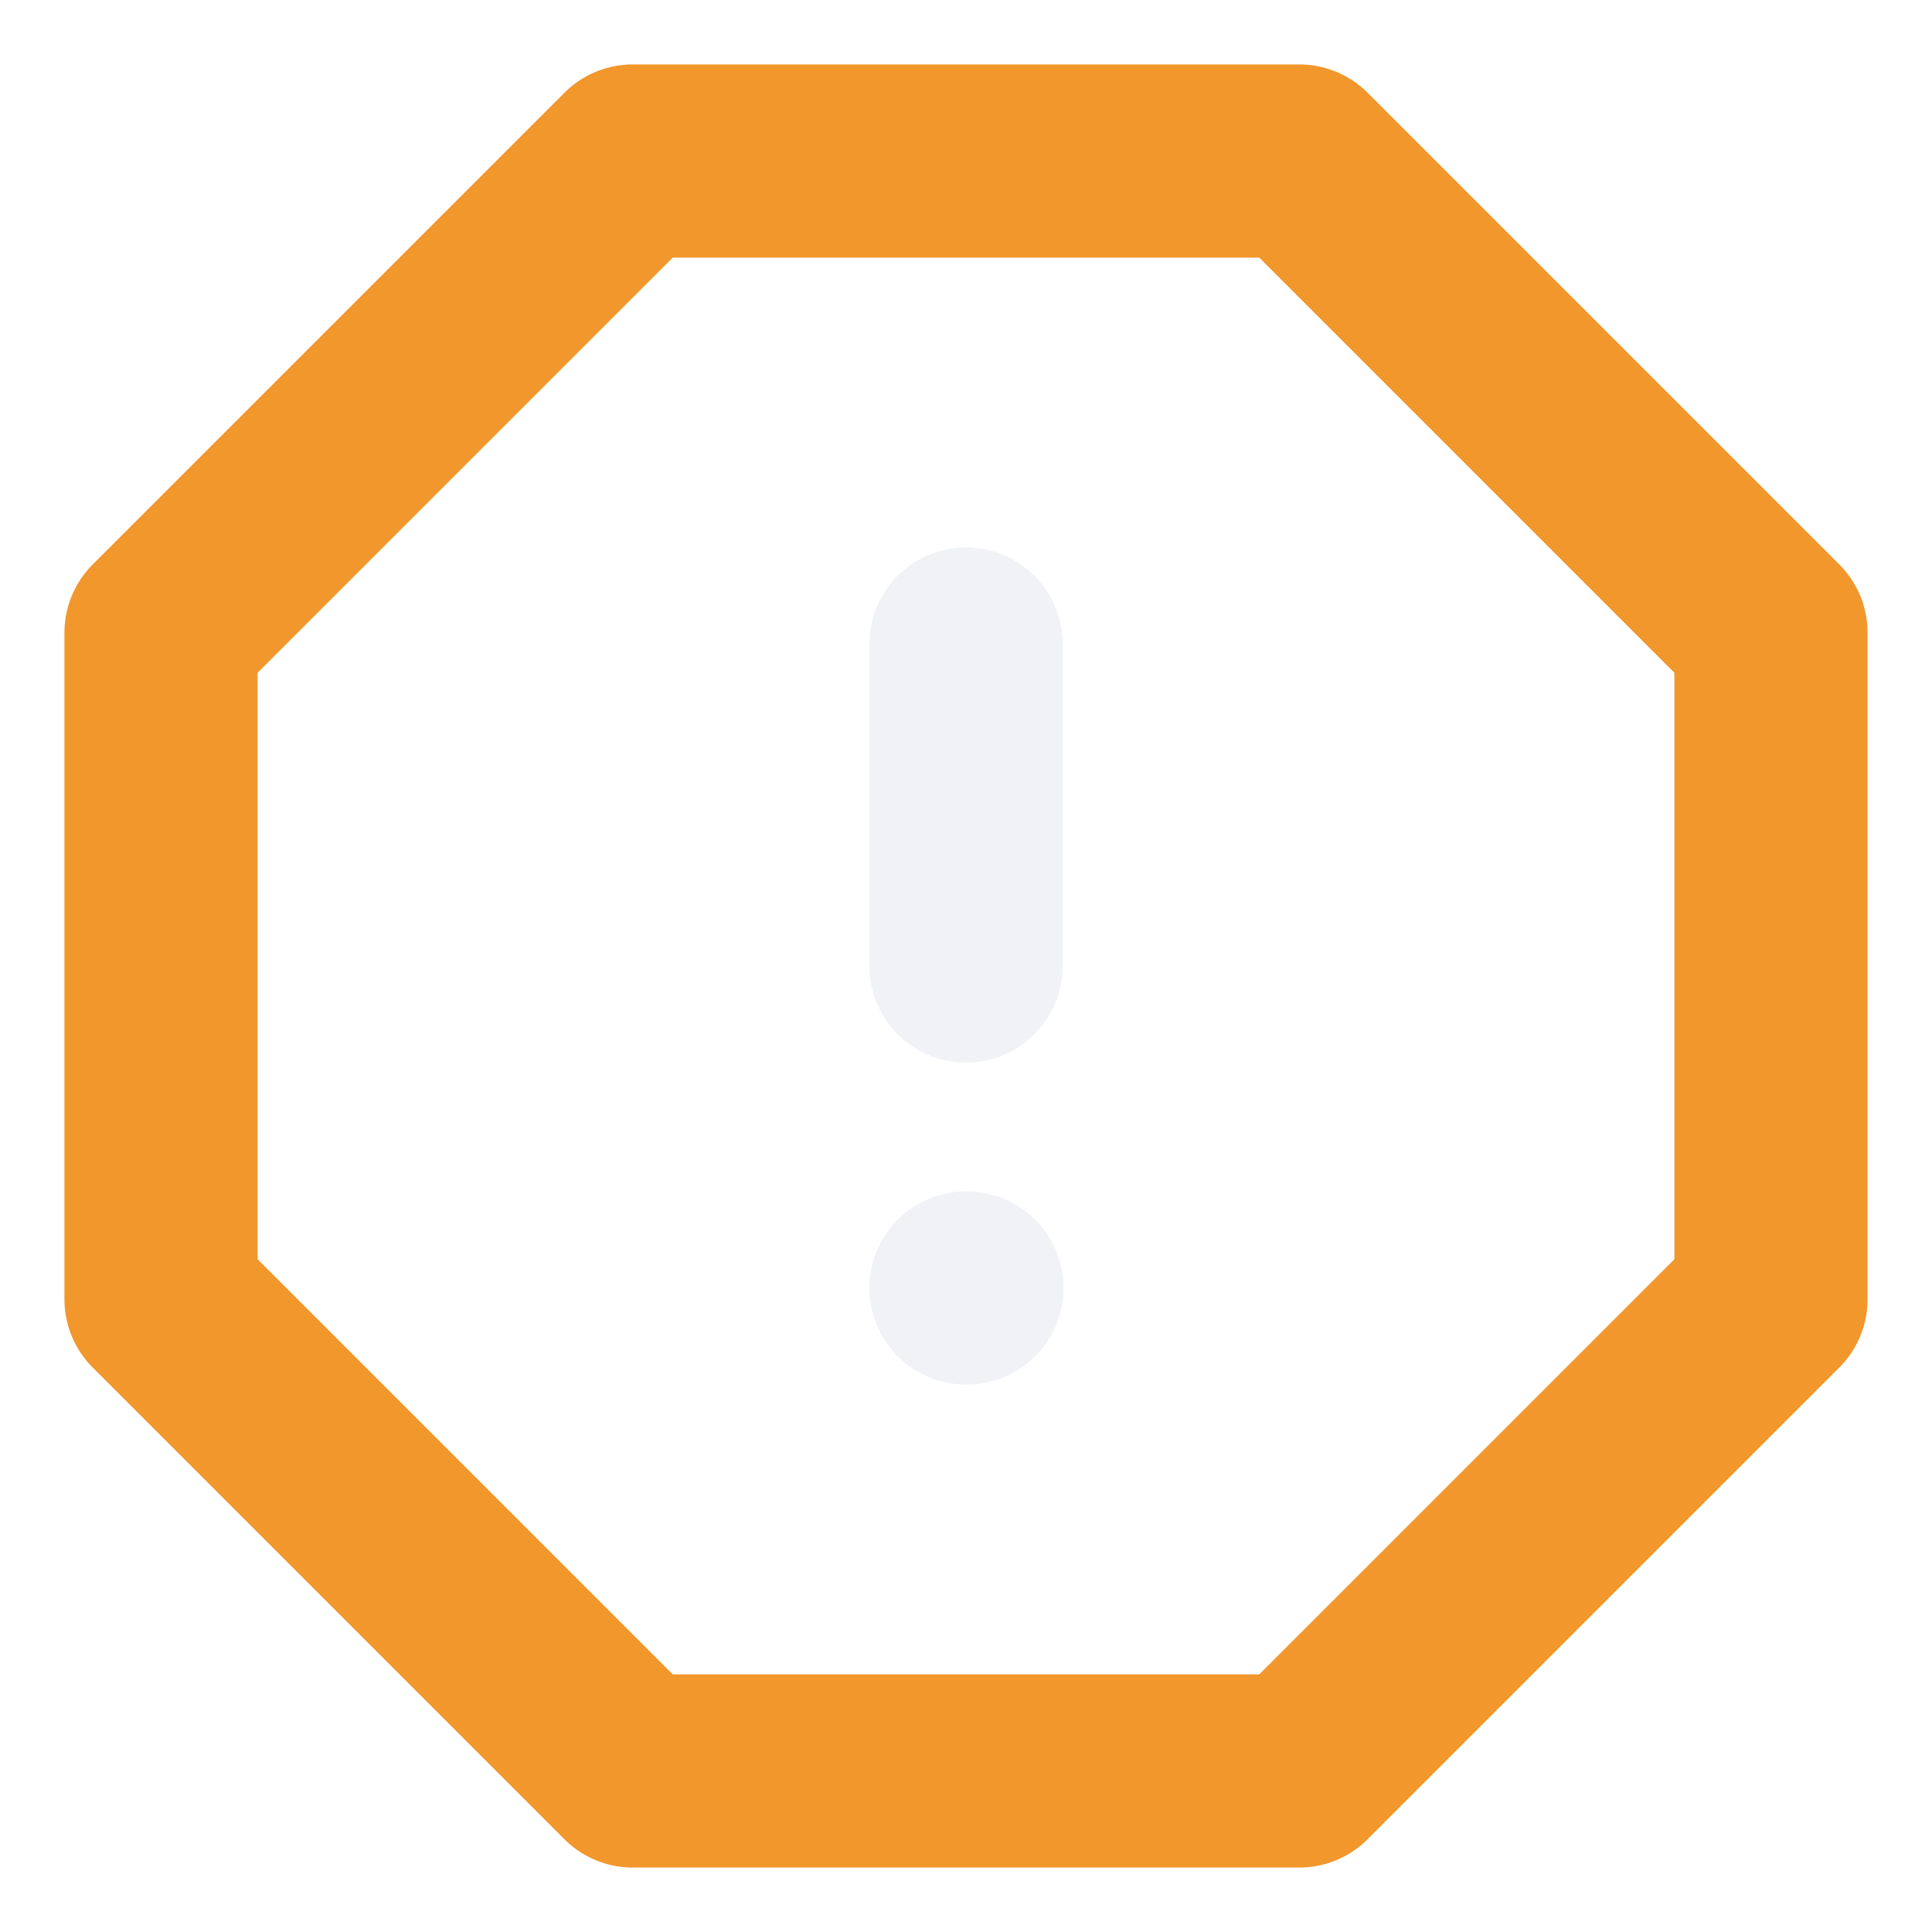
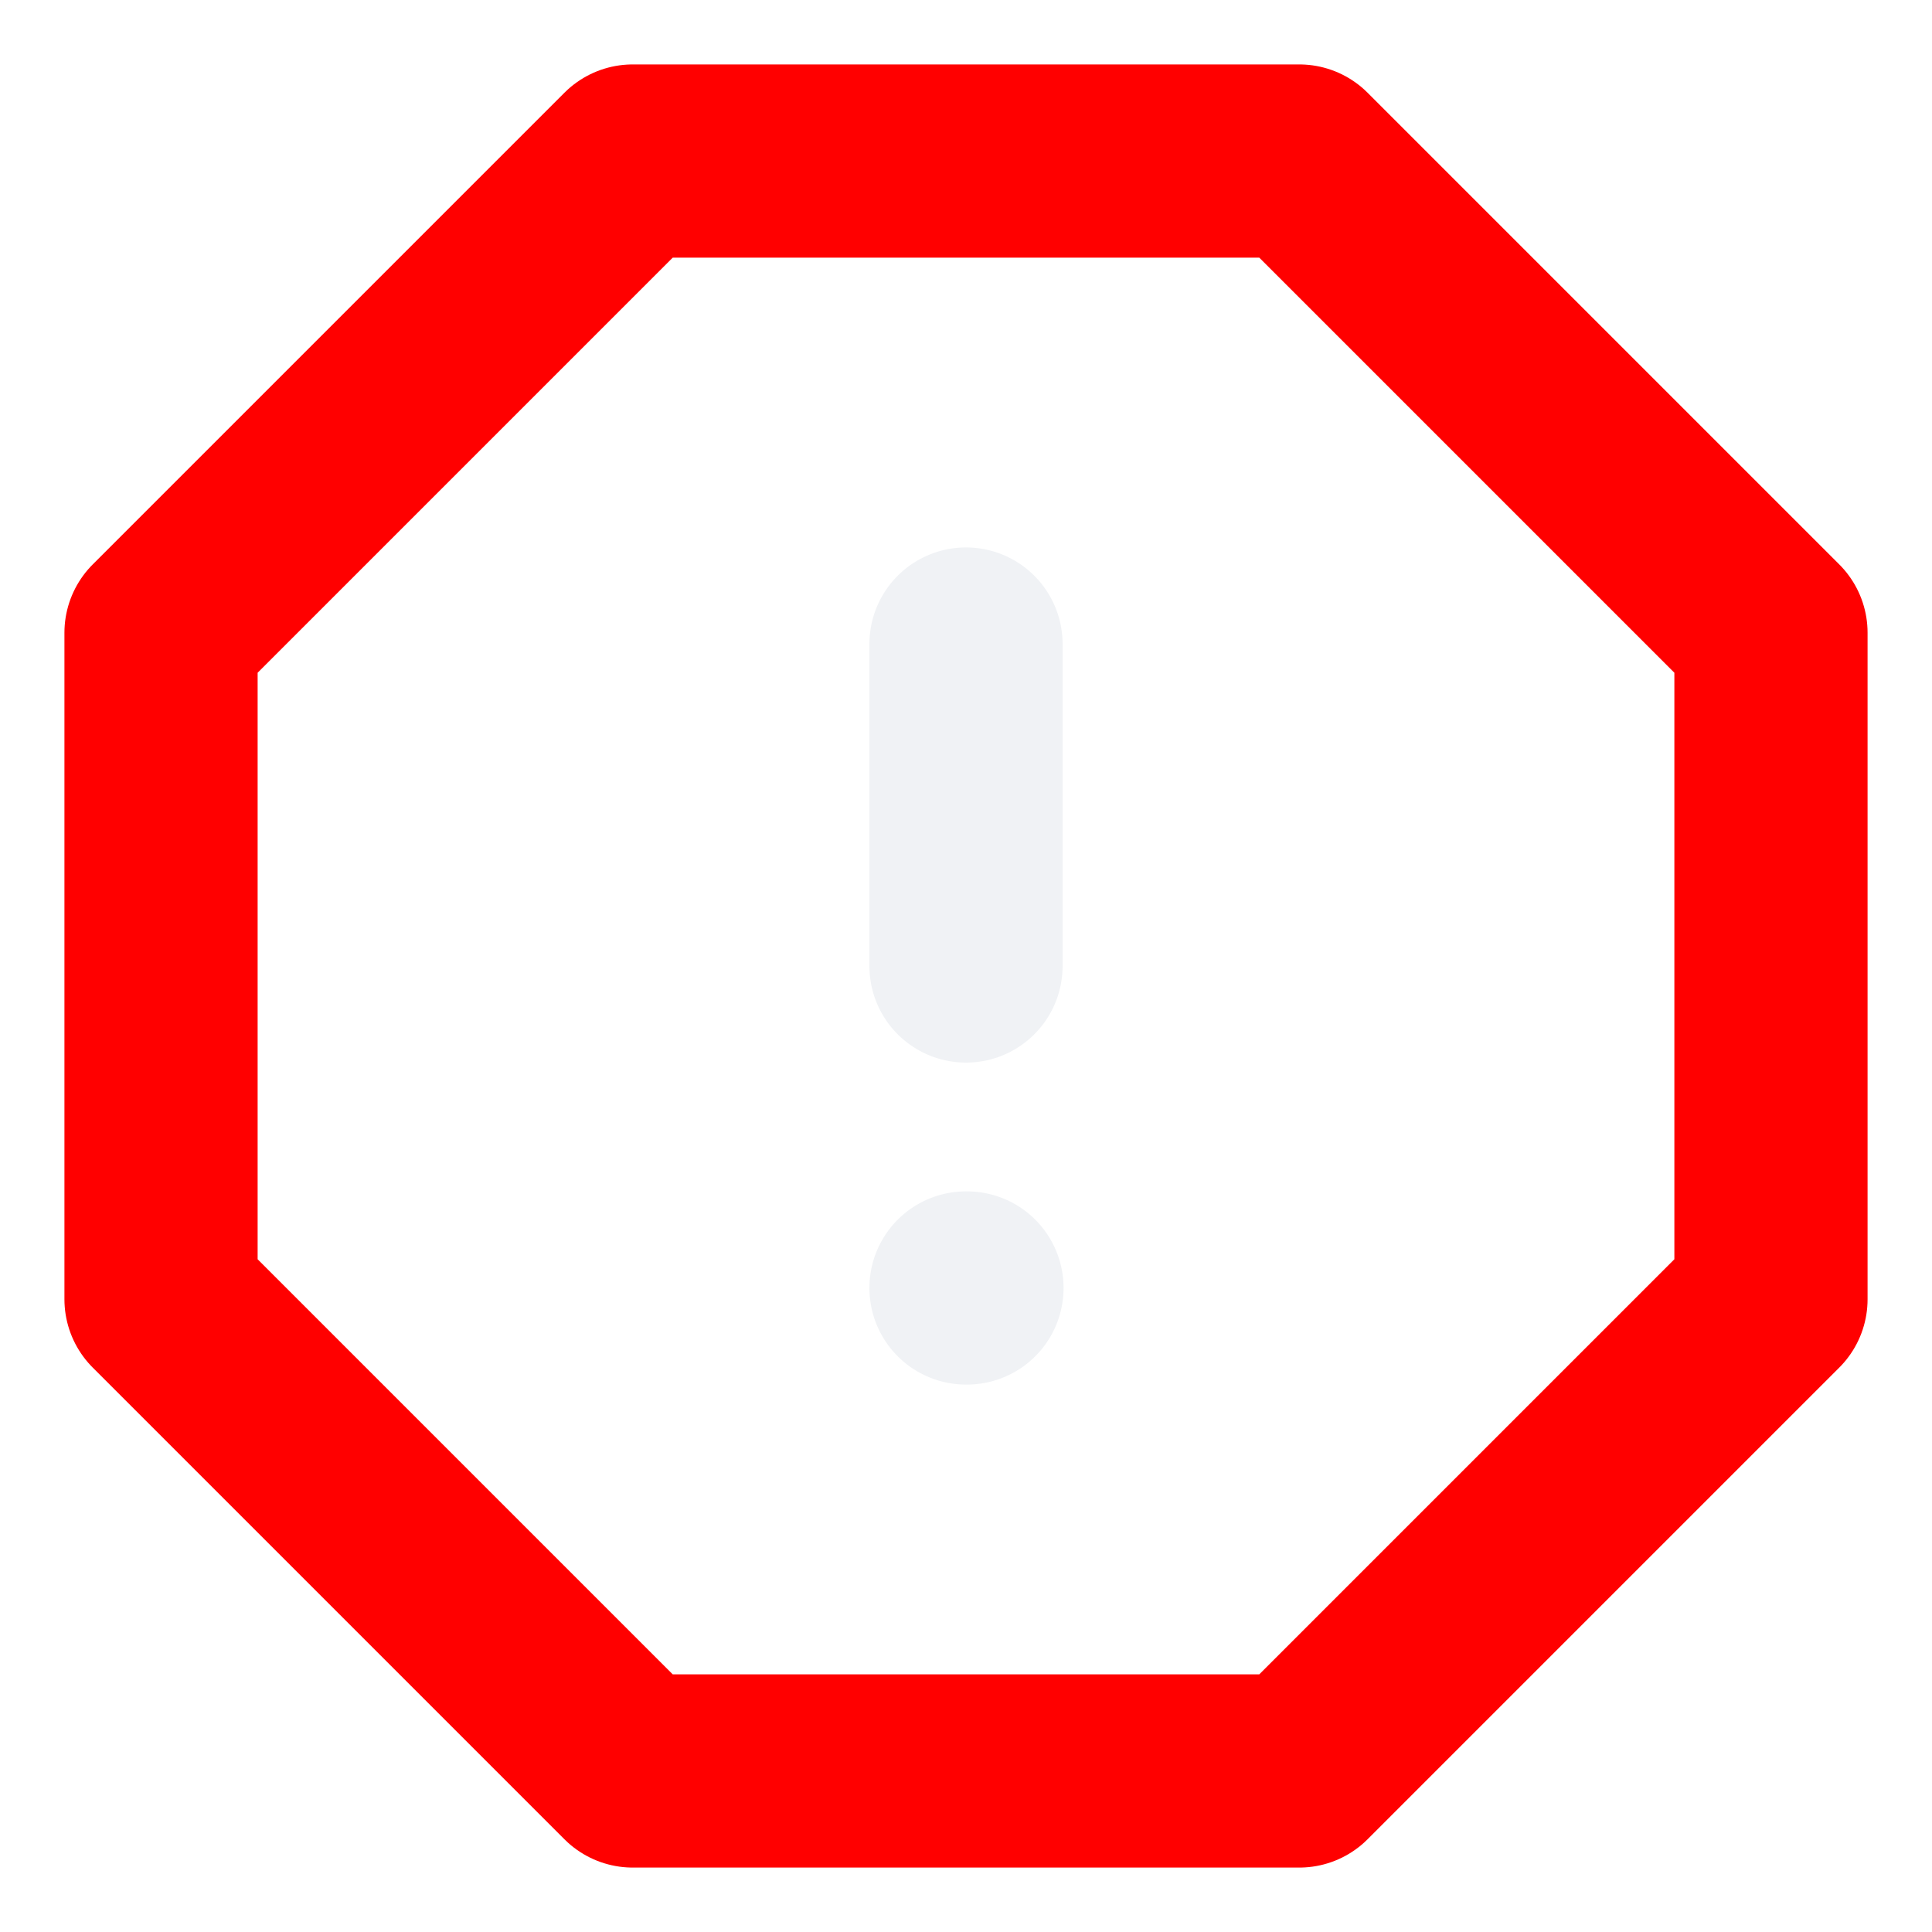
- <svg xmlns="http://www.w3.org/2000/svg" width="20" height="20" viewBox="0 0 20 20" fill="none">
-   <path d="M6.55 1.667H13.45L18.333 6.55V13.45L13.45 18.333H6.55L1.667 13.45V6.55L6.55 1.667Z" stroke="#F1972C" stroke-width="2" stroke-linecap="round" stroke-linejoin="round" />
+ <svg xmlns="http://www.w3.org/2000/svg" width="28" height="28" viewBox="0 0 20 20" fill="none">
+   <path d="M6.55 1.667H13.45L18.333 6.55V13.45L13.45 18.333H6.55L1.667 13.45V6.55L6.55 1.667Z" stroke="red" stroke-width="2" stroke-linecap="round" stroke-linejoin="round" />
  <path d="M10 6.667V10" stroke="#F0F2F5" stroke-width="2" stroke-linecap="round" stroke-linejoin="round" />
  <path d="M10 13.333H10.01" stroke="#F0F2F5" stroke-width="2" stroke-linecap="round" stroke-linejoin="round" />
</svg>
